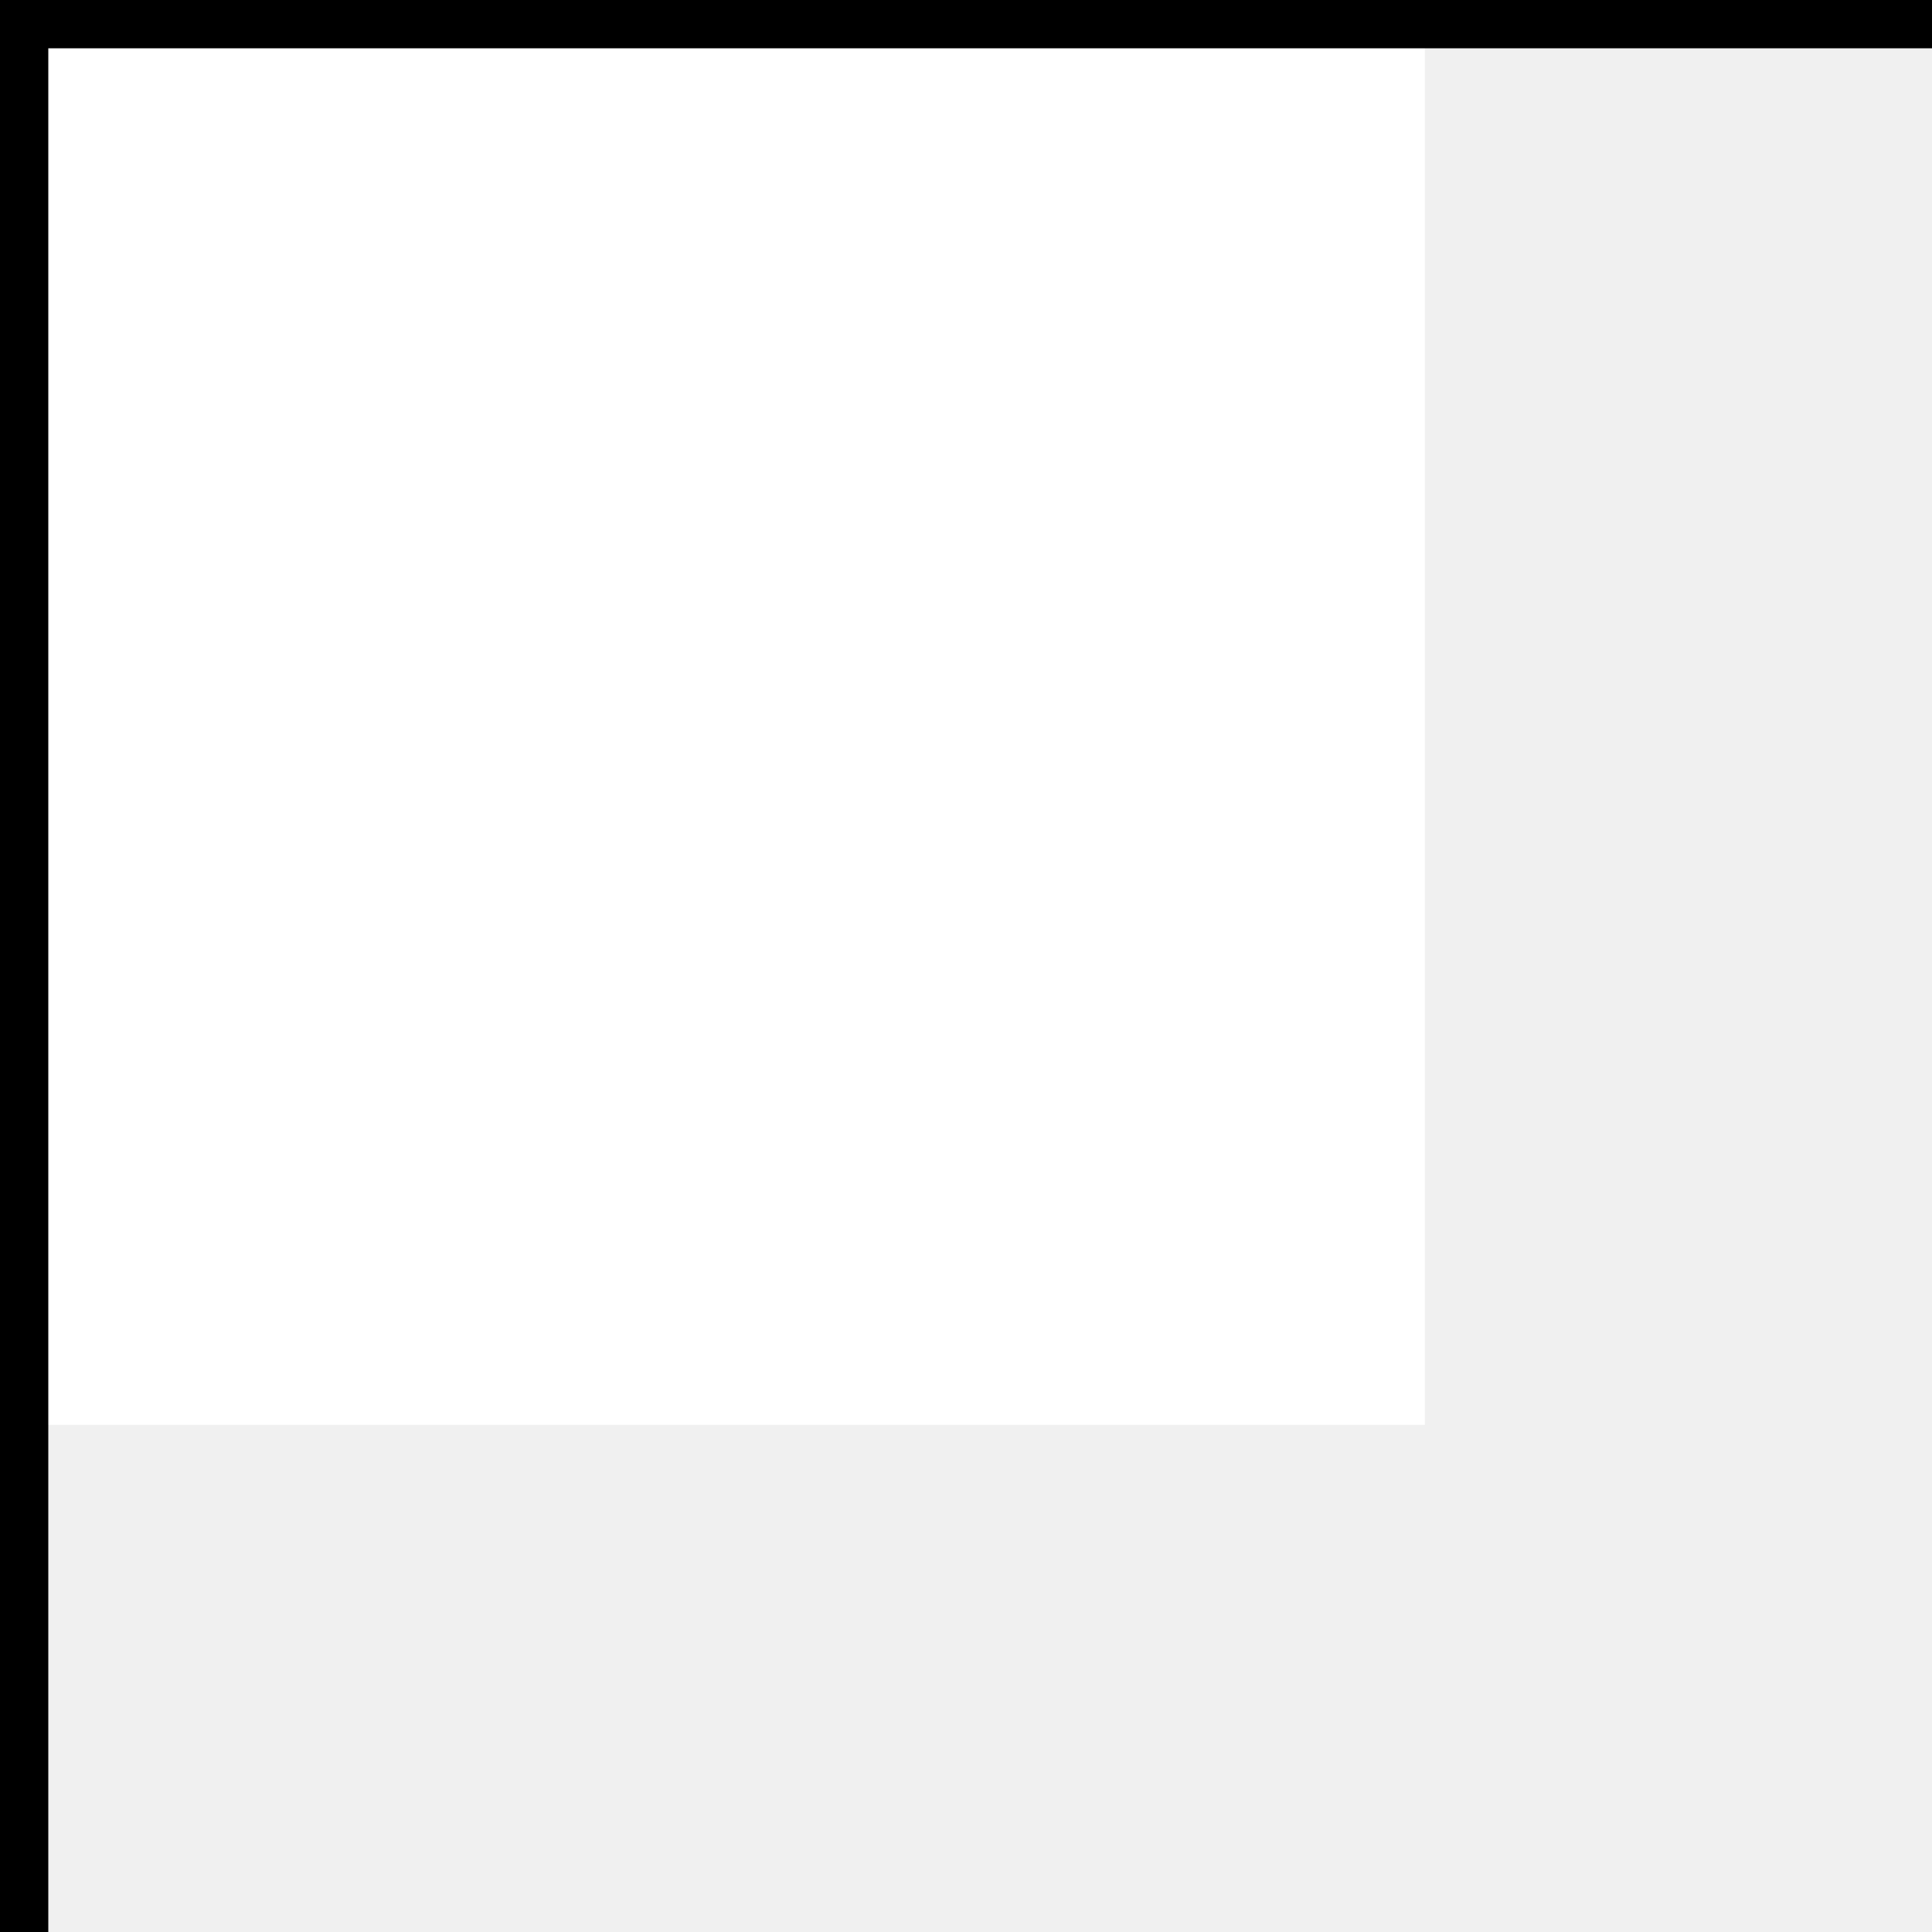
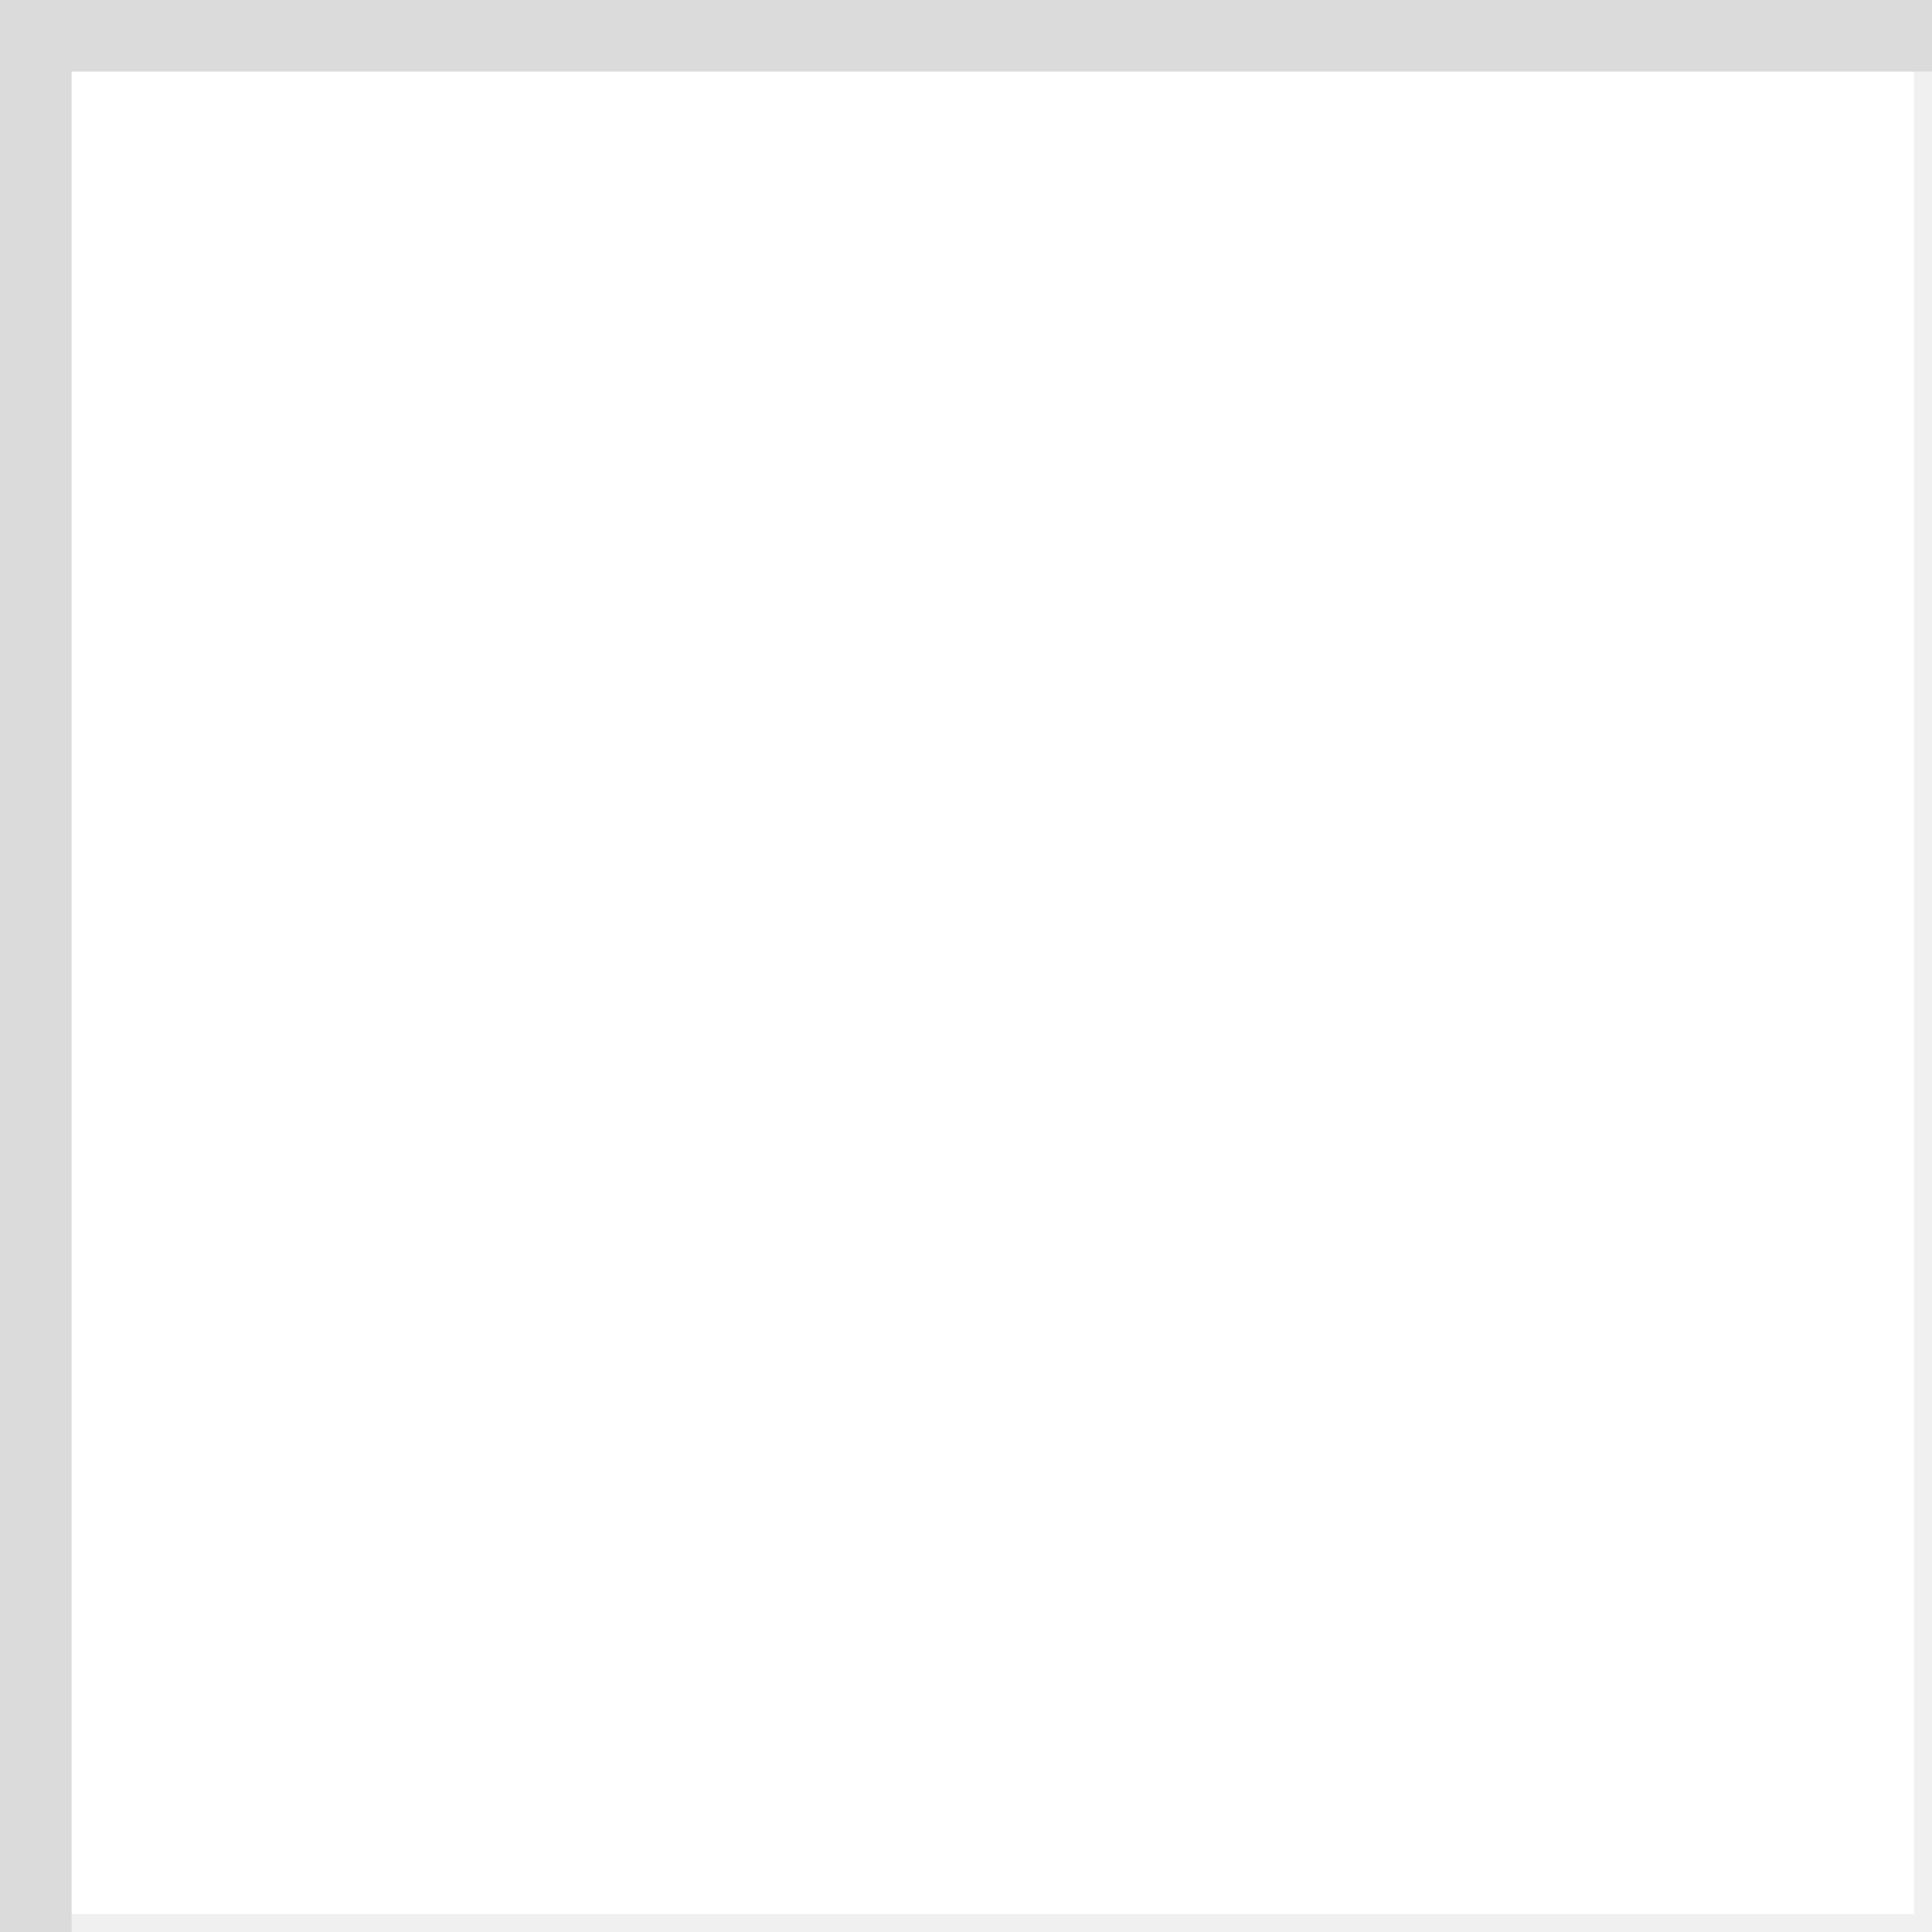
- <svg xmlns="http://www.w3.org/2000/svg" width="15" height="15" viewBox="0 0 20 20">
+ <svg xmlns="http://www.w3.org/2000/svg" width="27" height="27" viewBox="0 0 27 27">
  <g>
-     <rect x="0.25" y="0.25" width="14.5" height="14.5" fill="#fff" />
-     <path d="M29.5.5v29H.5V.5h29M30,0H0V30H30V0Z" />
+     <rect x="0.25" y="0.25" width="26.5" height="26.5" fill="#fff" />
+     <path d="M29.5.5v29H.5V.5h29M30,0H0V30H30V0Z" stroke="#dbdbdb" />
  </g>
</svg>
